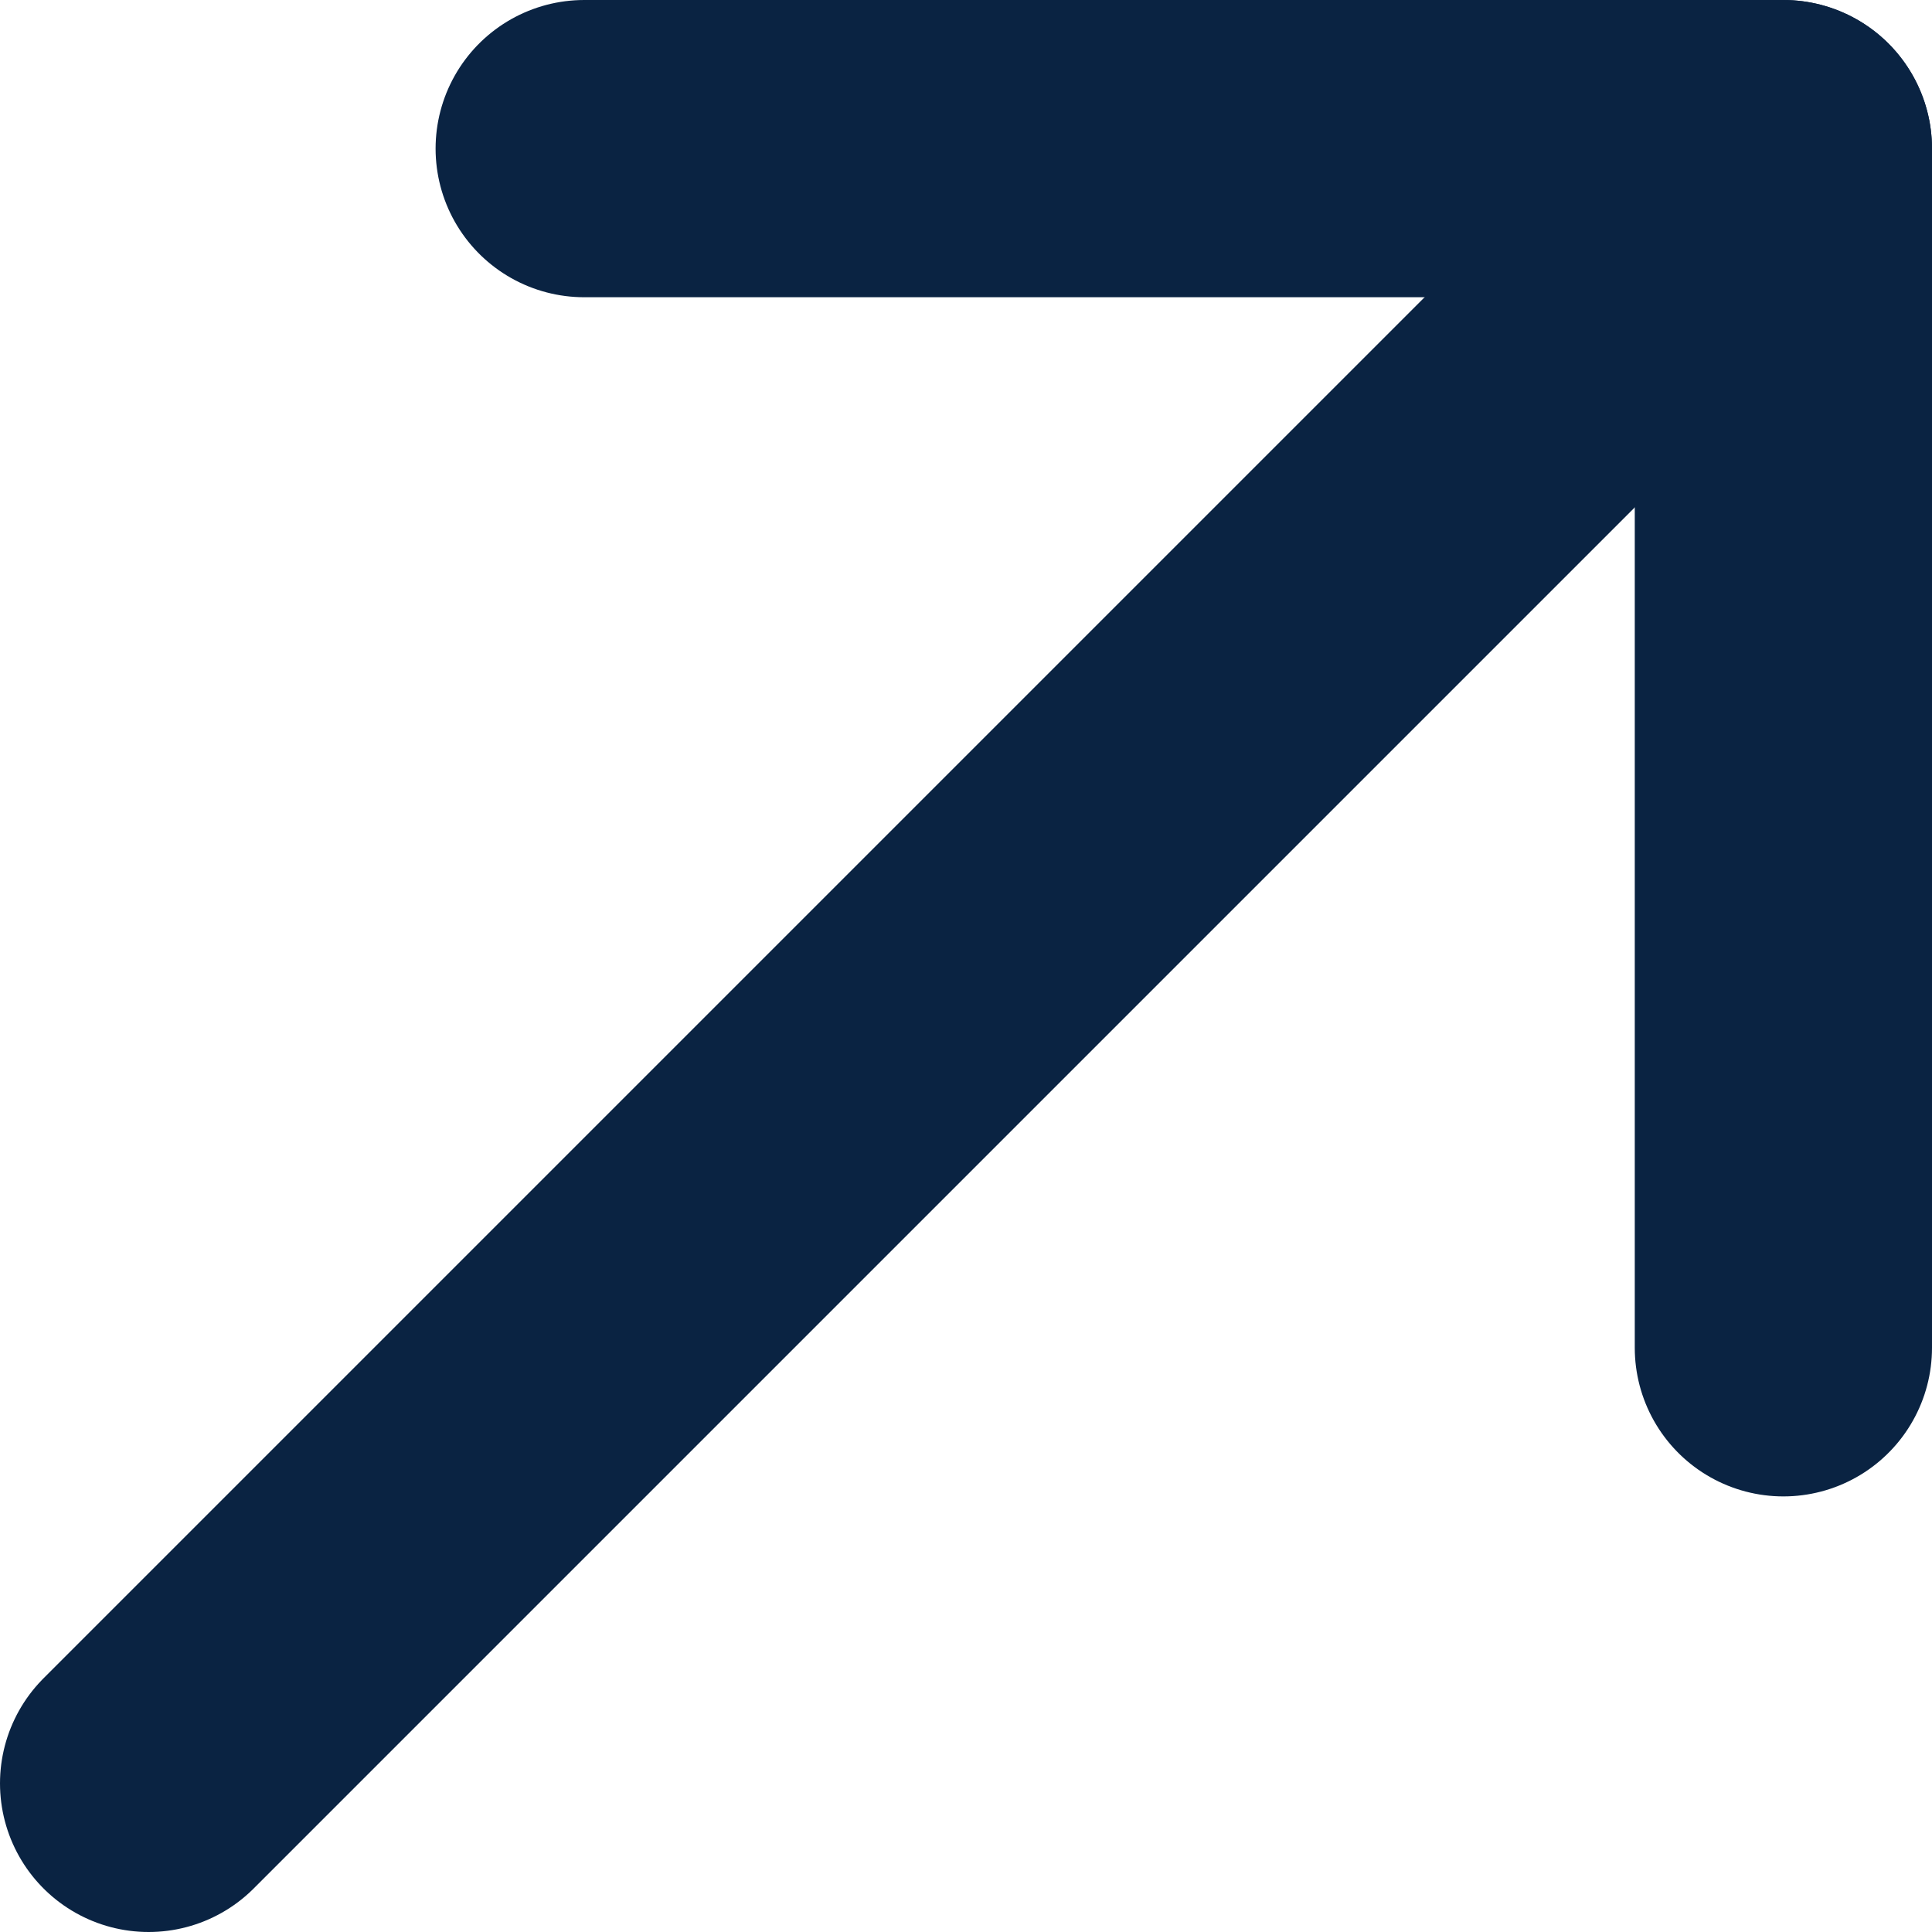
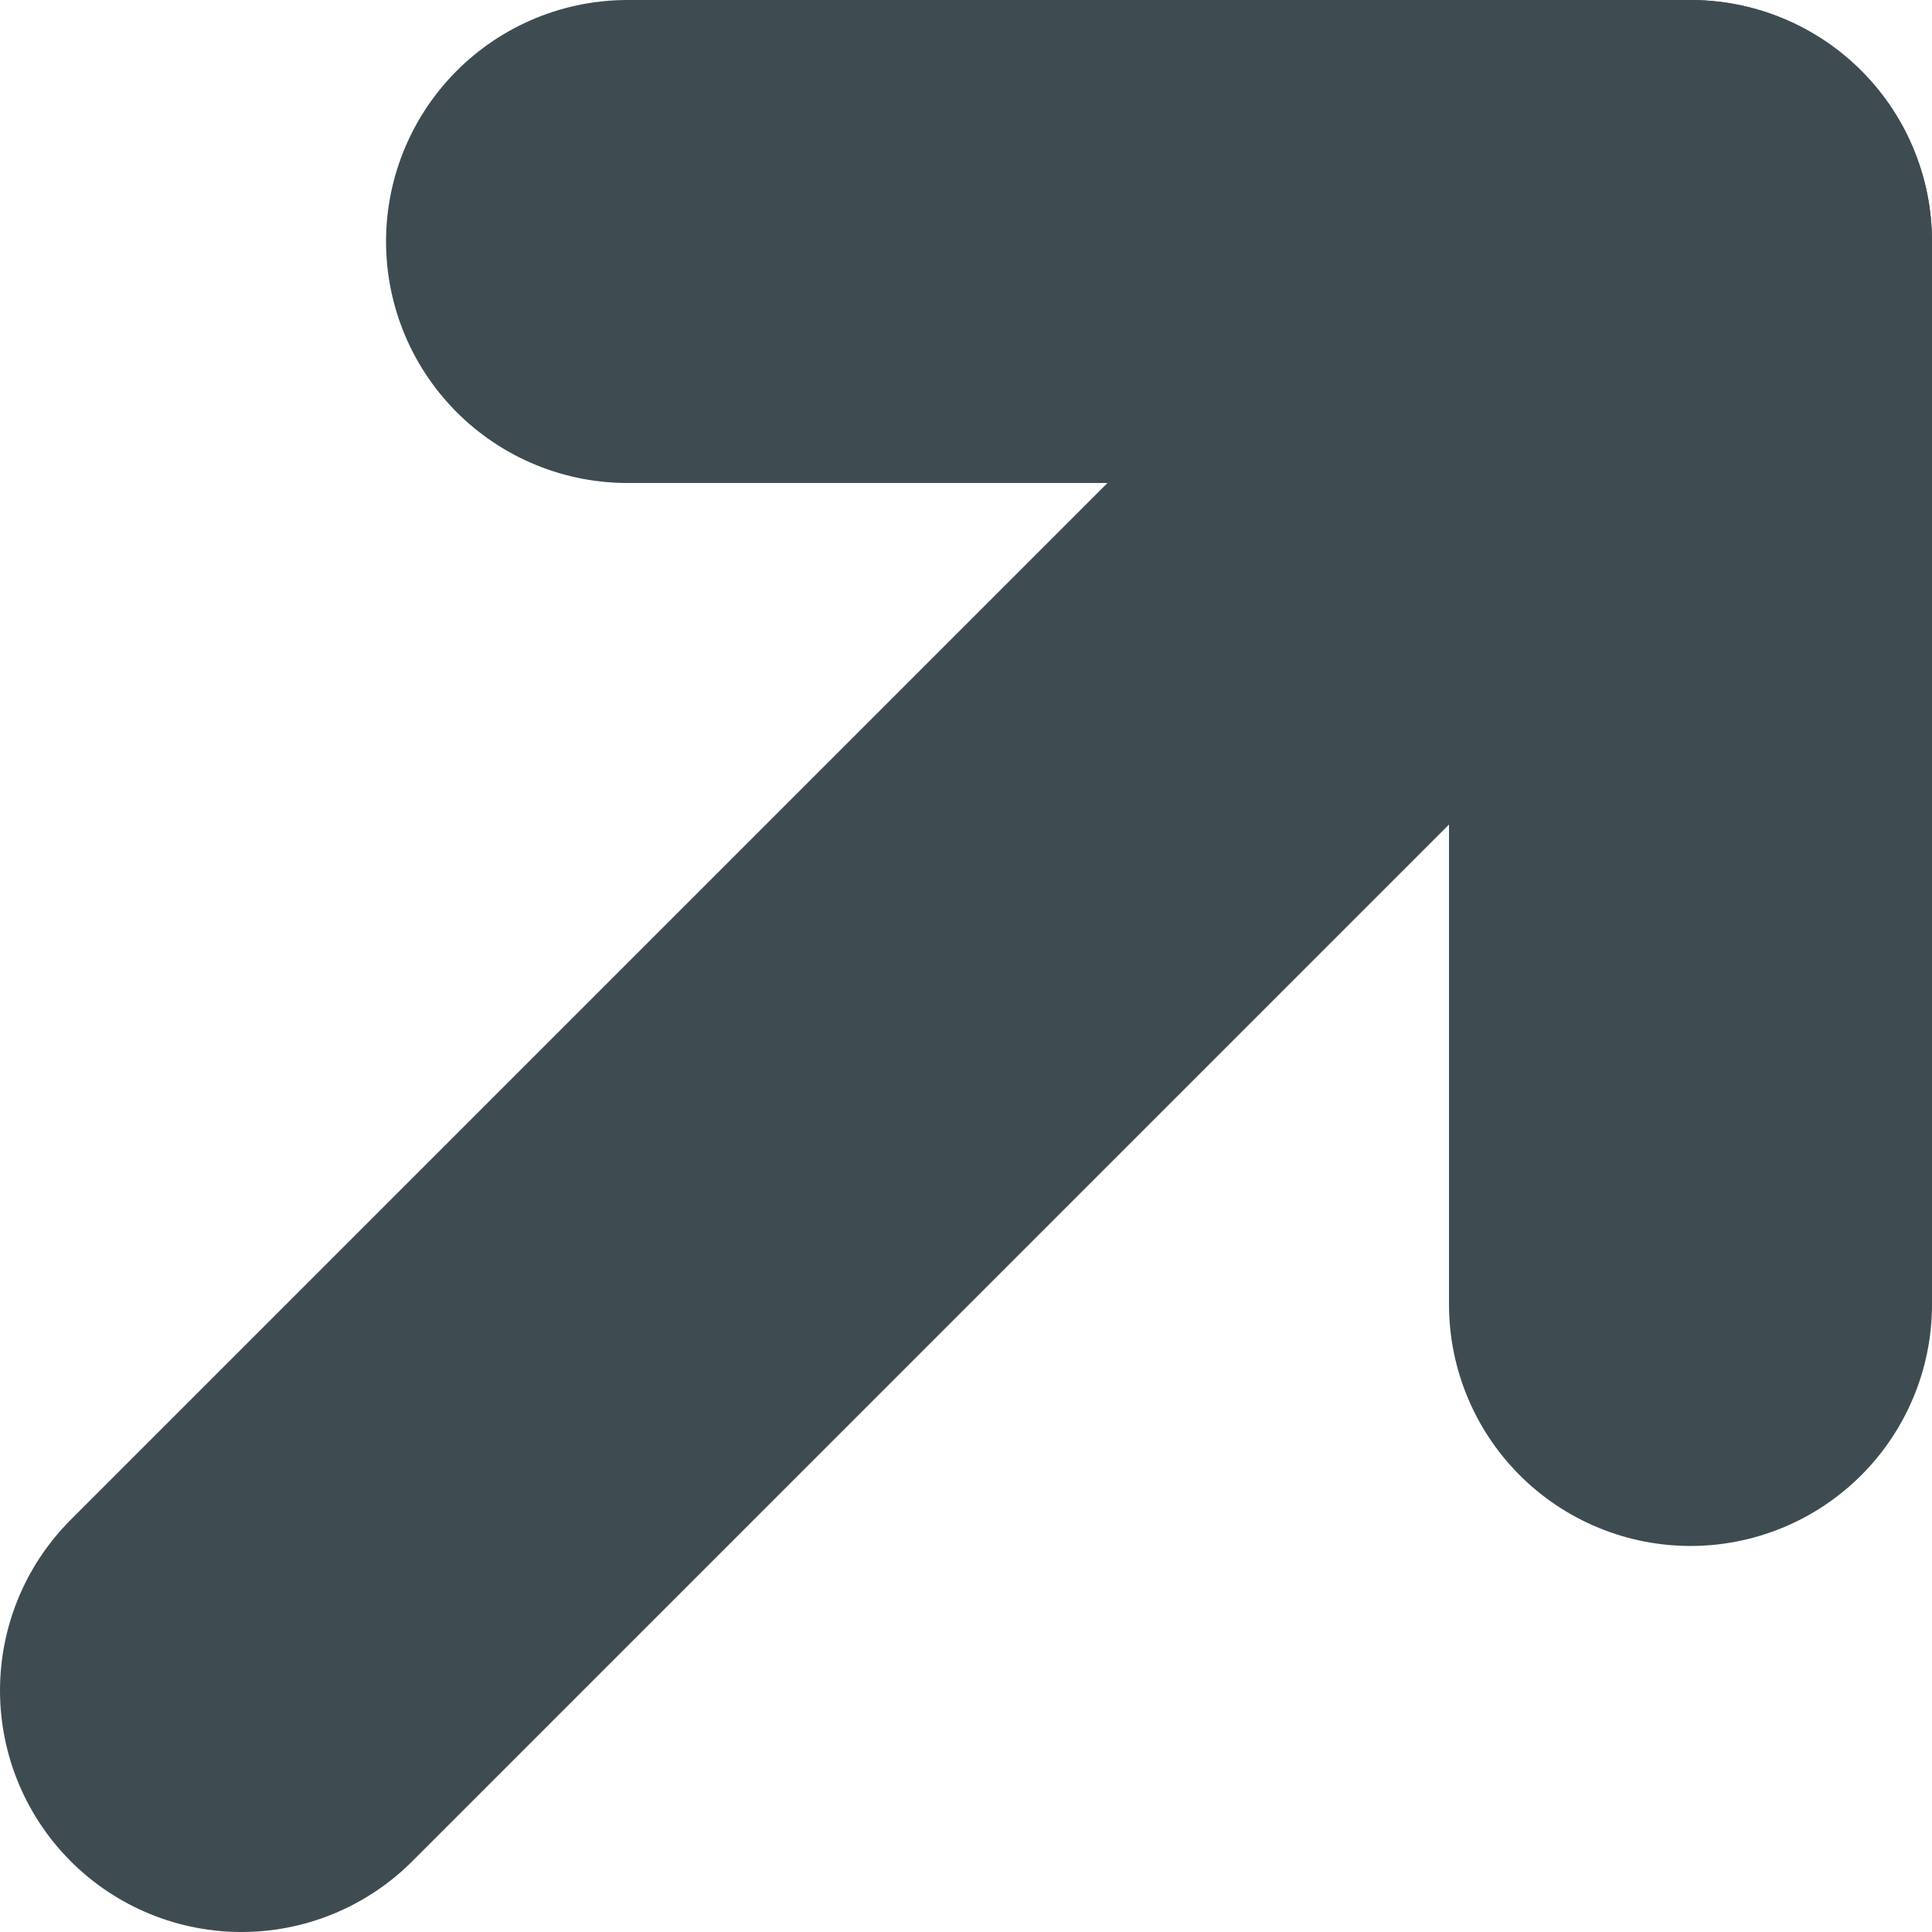
- <svg xmlns="http://www.w3.org/2000/svg" width="13" height="13" viewBox="0 0 13 13" fill="none">
-   <path d="M12 1L1 12" stroke="#0A2342" stroke-width="2" stroke-miterlimit="10" stroke-linecap="round" stroke-linejoin="round" />
-   <path d="M12 9.069V1H3.931" stroke="#0A2342" stroke-width="2" stroke-miterlimit="10" stroke-linecap="round" stroke-linejoin="round" />
+ <svg xmlns="http://www.w3.org/2000/svg" width="16" height="16" viewBox="0 0 16 16" fill="none">
+   <path d="M14 2L2 14" stroke="#3E4C52" stroke-width="4" stroke-miterlimit="10" stroke-linecap="round" stroke-linejoin="round" />
+   <path d="M14 10.803V2H5.197" stroke="#3E4C52" stroke-width="4" stroke-miterlimit="10" stroke-linecap="round" stroke-linejoin="round" />
</svg>
